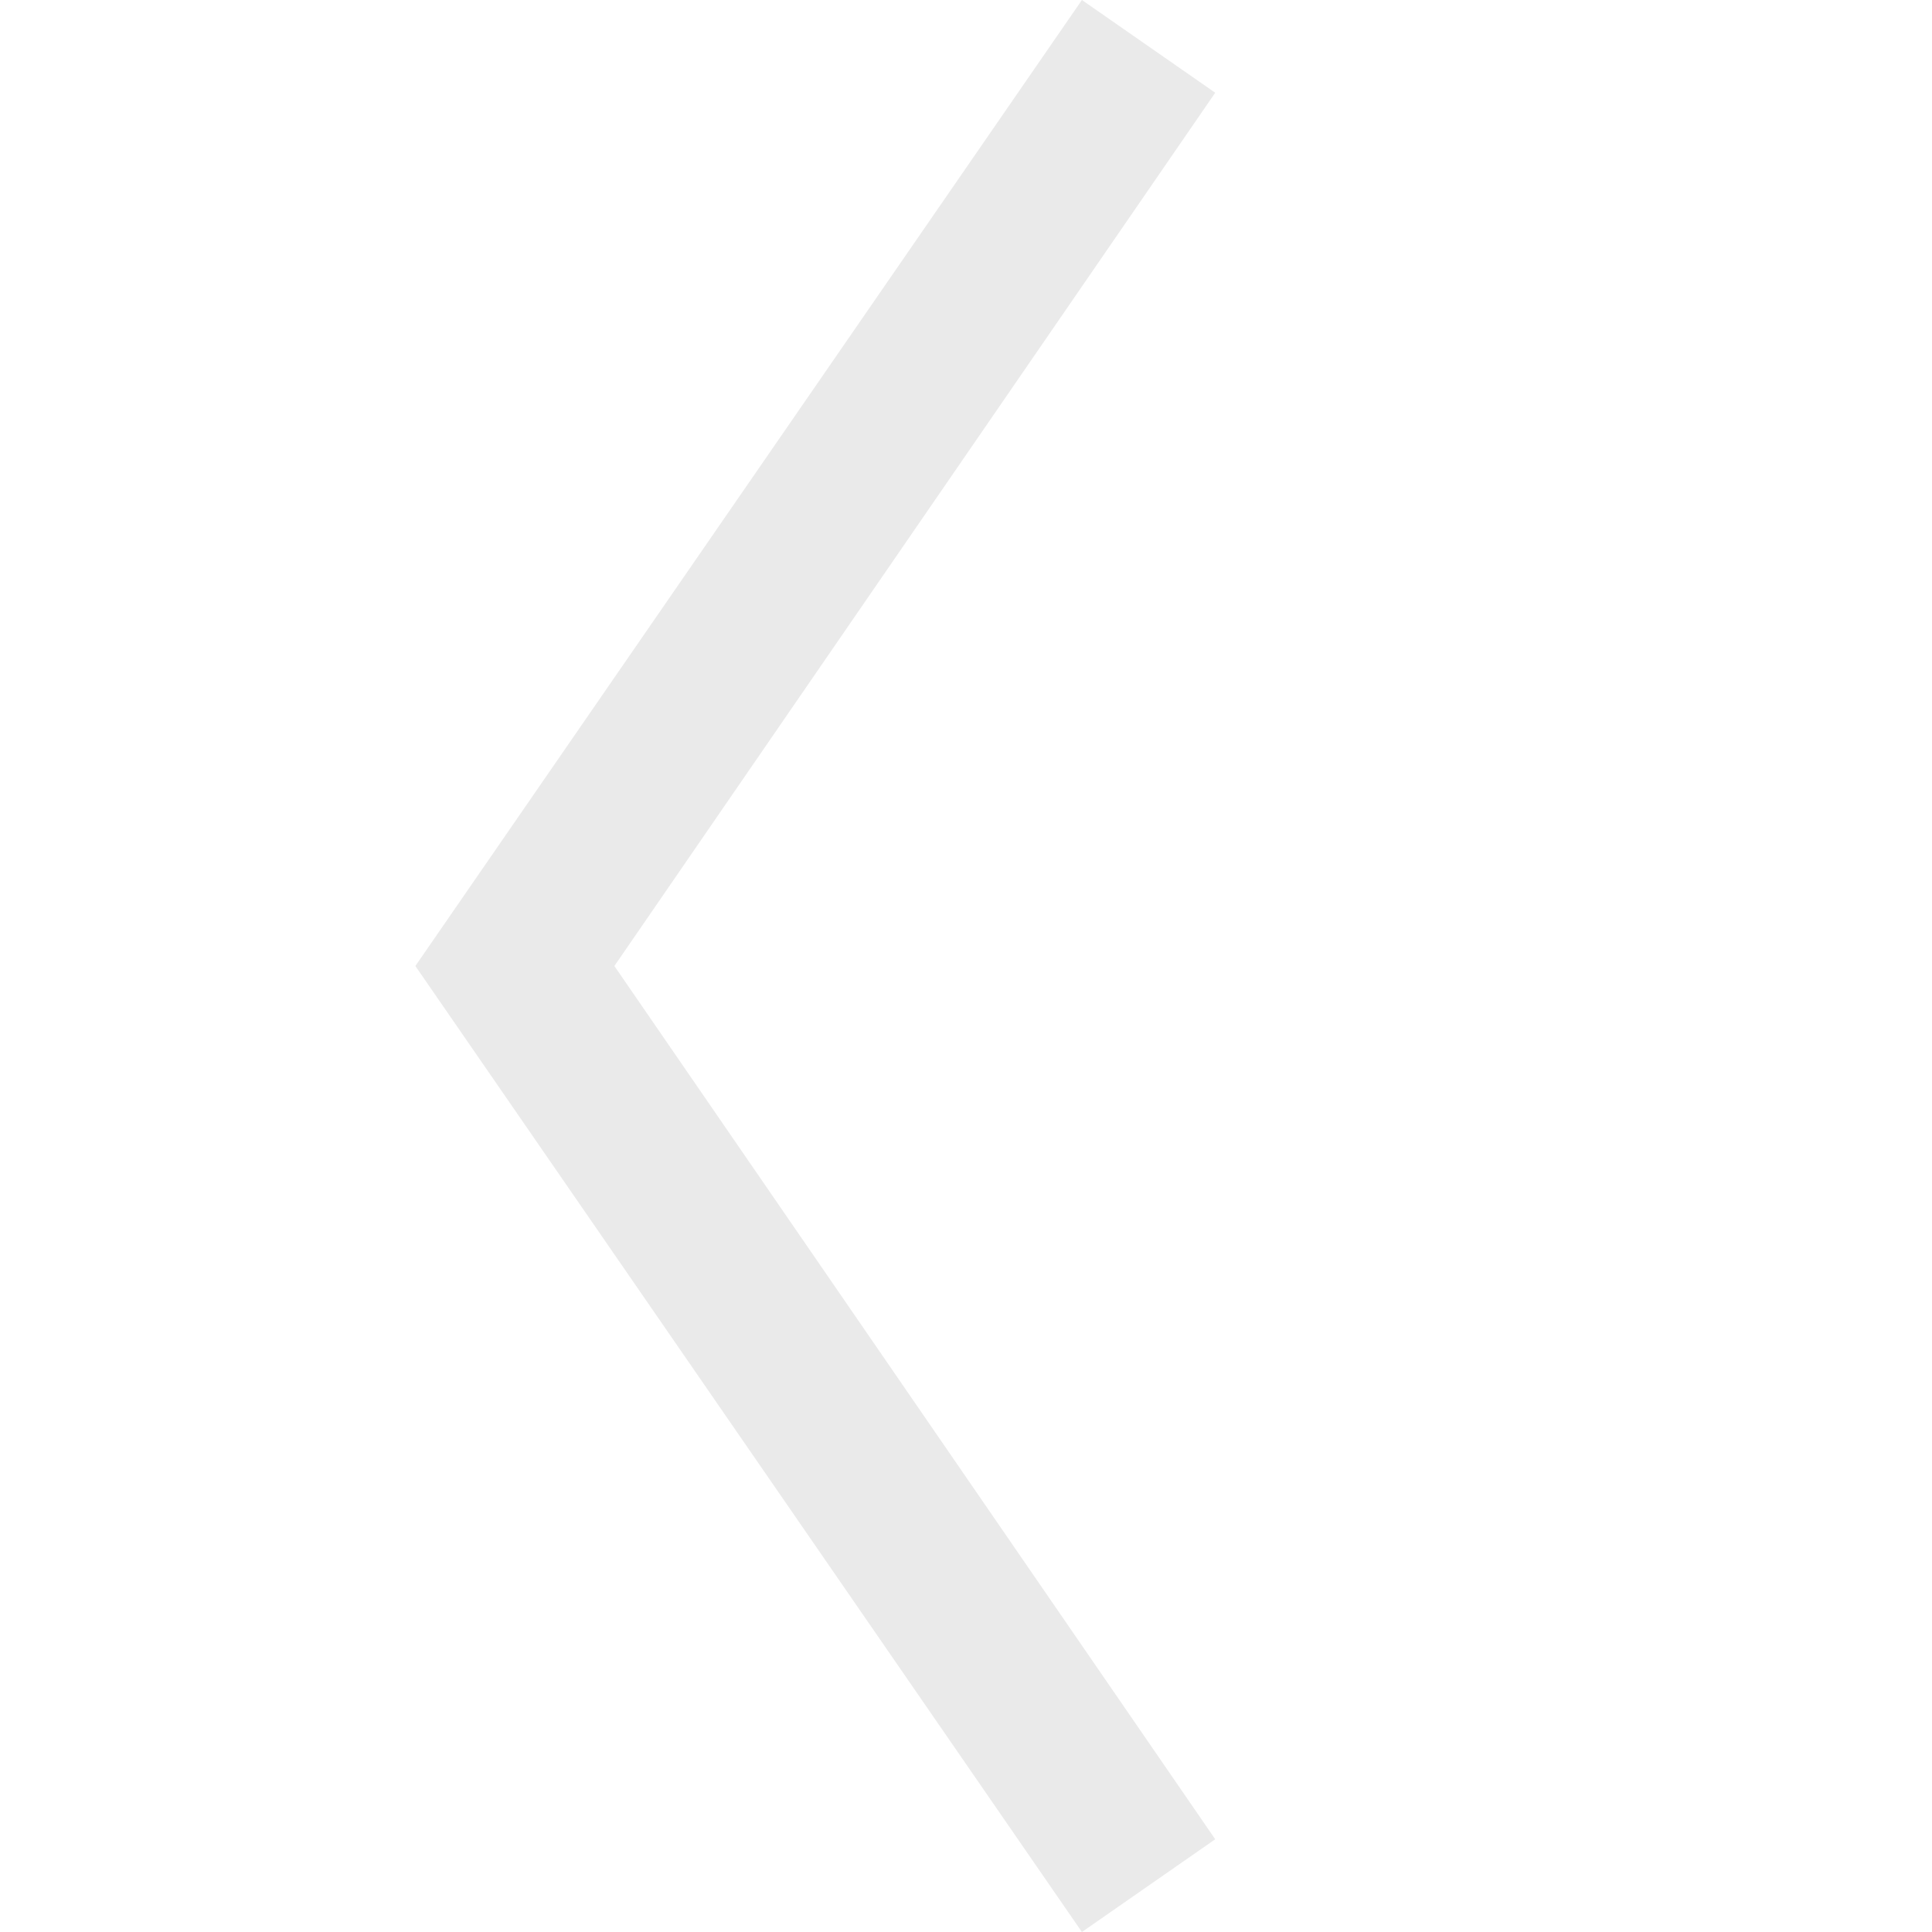
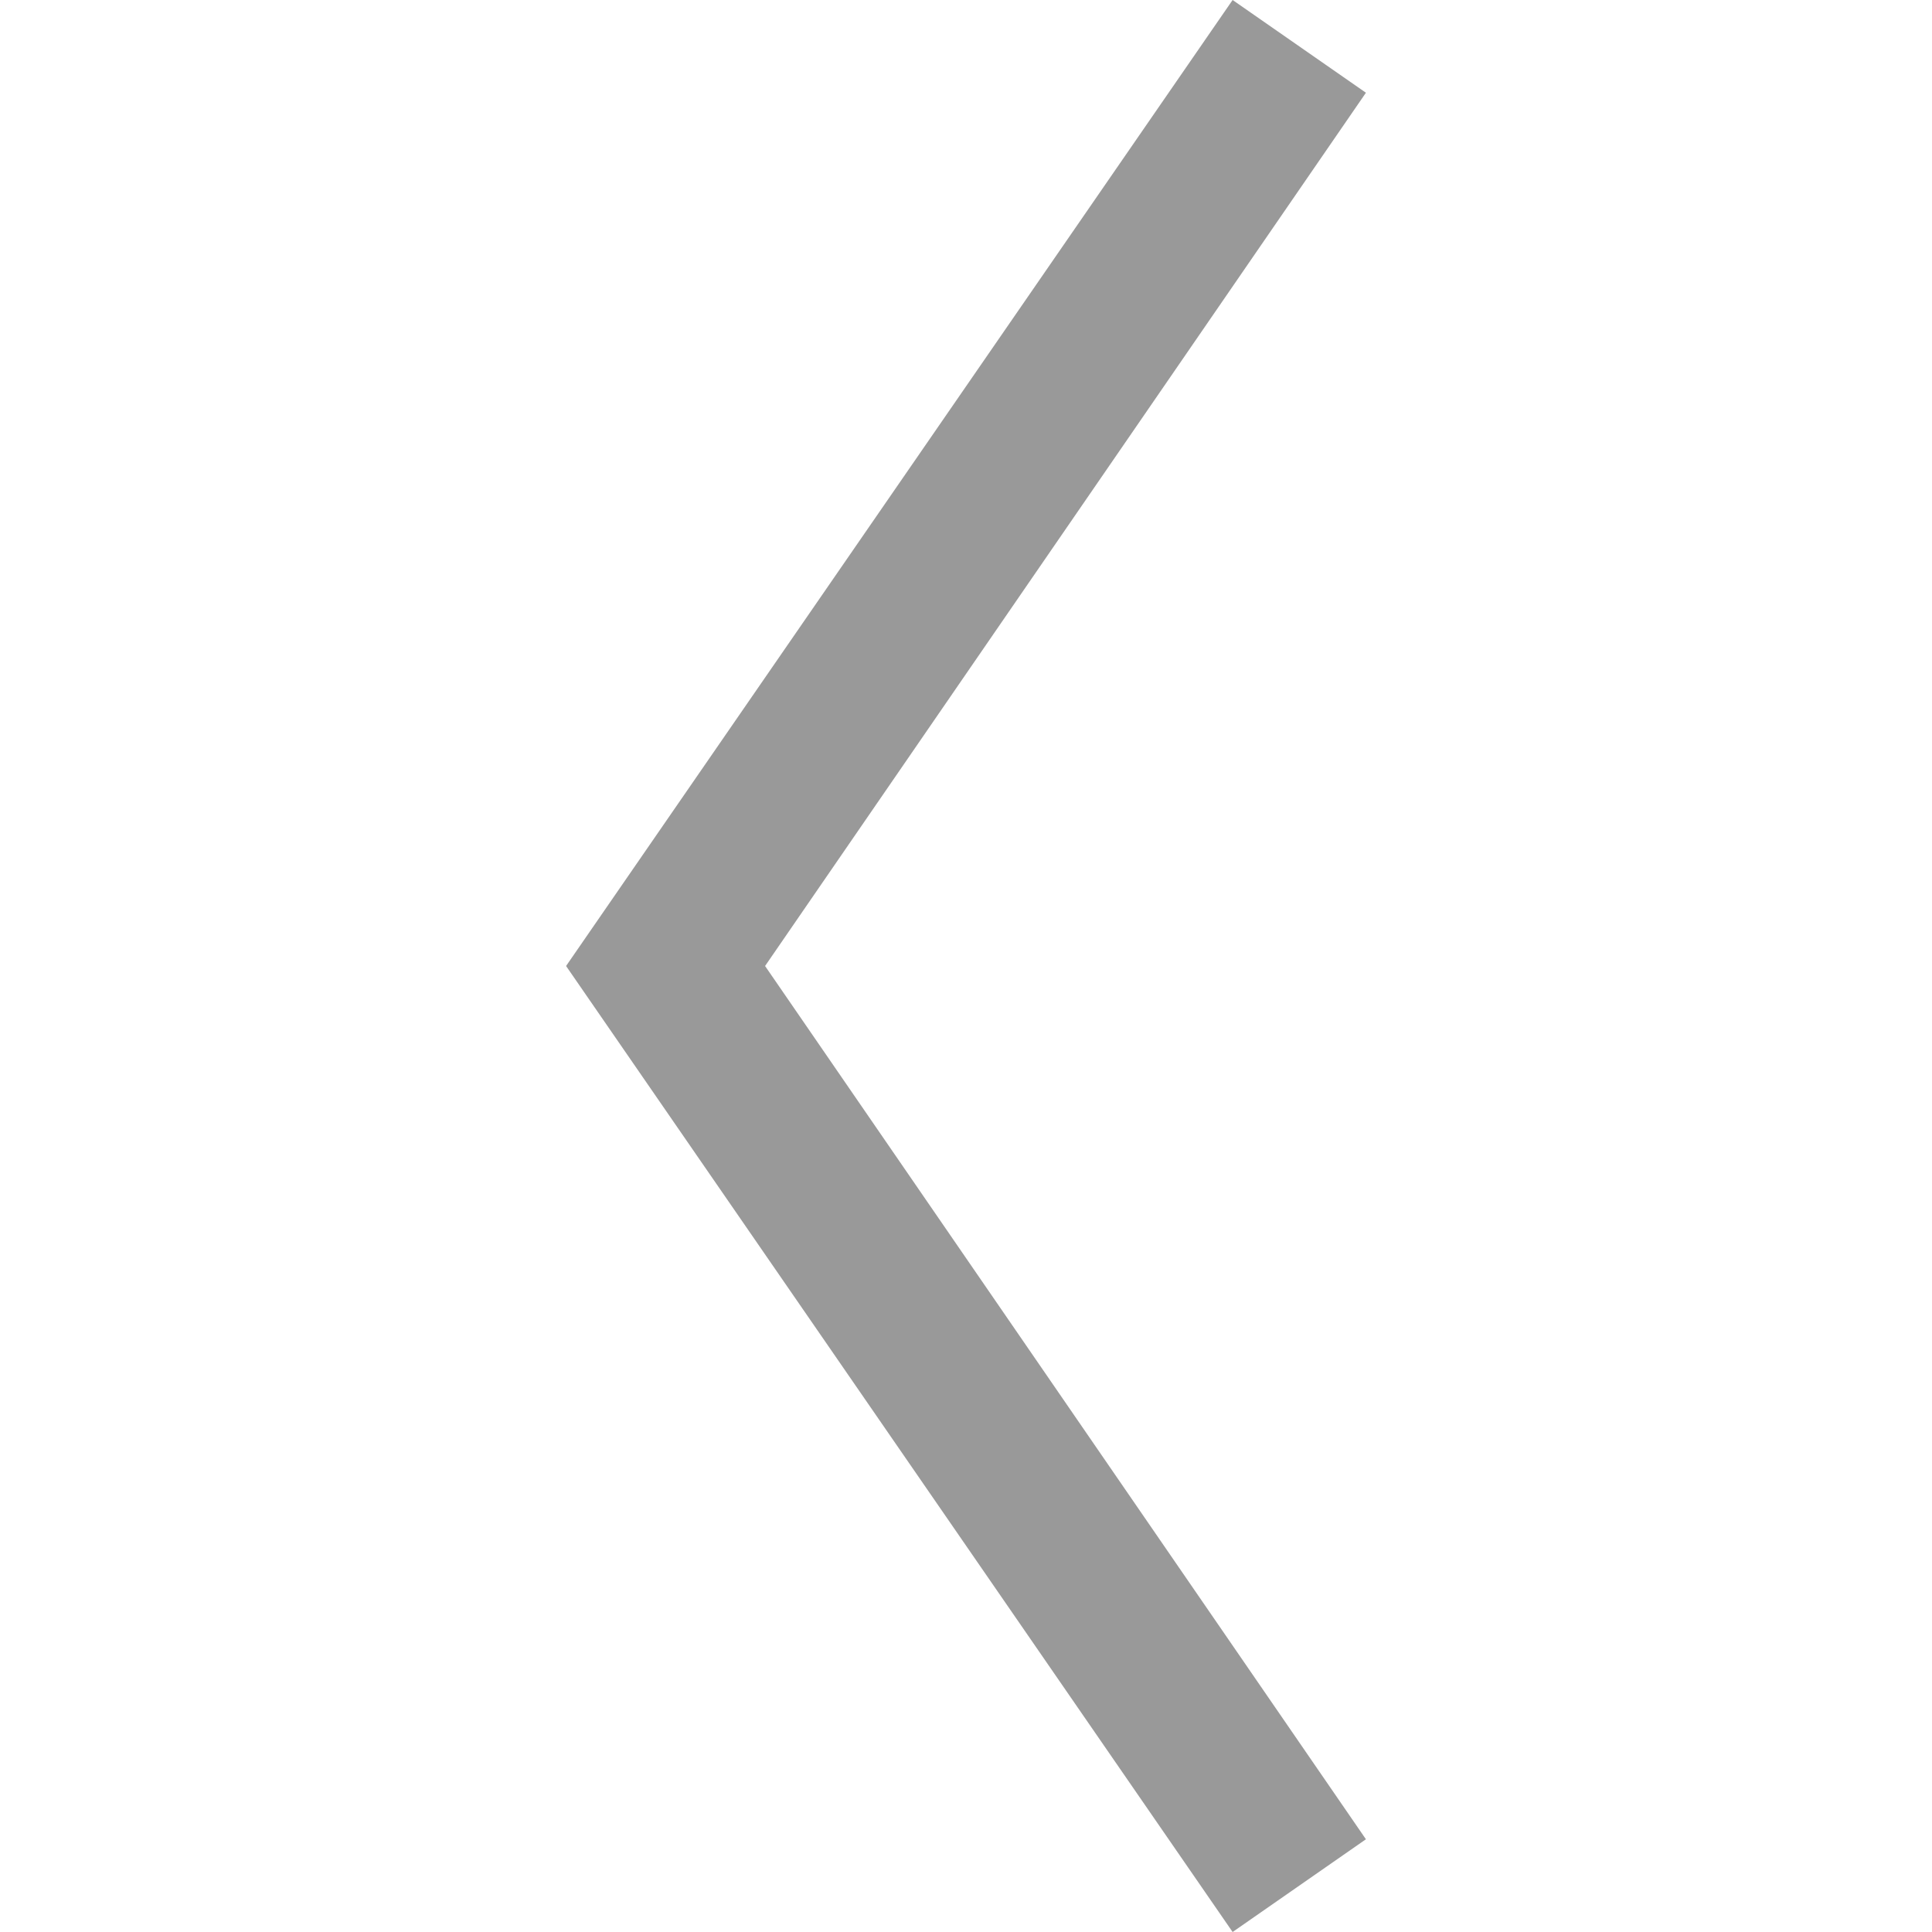
<svg xmlns="http://www.w3.org/2000/svg" version="1.1" id="레이어_1" x="0px" y="0px" viewBox="0 0 100 100" style="enable-background:new 0 0 100 100;" xml:space="preserve">
  <style type="text/css">
- 	.st0{fill:#EAEAEA;}
+ 	.st0{fill:#999999;}
</style>
  <g>
-     <polygon class="st0" points="56,100 21.5,50 56,0 62.9,4.8 31.8,50 62.9,95.2  " />
+     <polygon class="st0" points="63.8,100 29.3,50 63.8,0 70.7,4.8 39.6,50 70.7,95.2  " />
  </g>
</svg>
